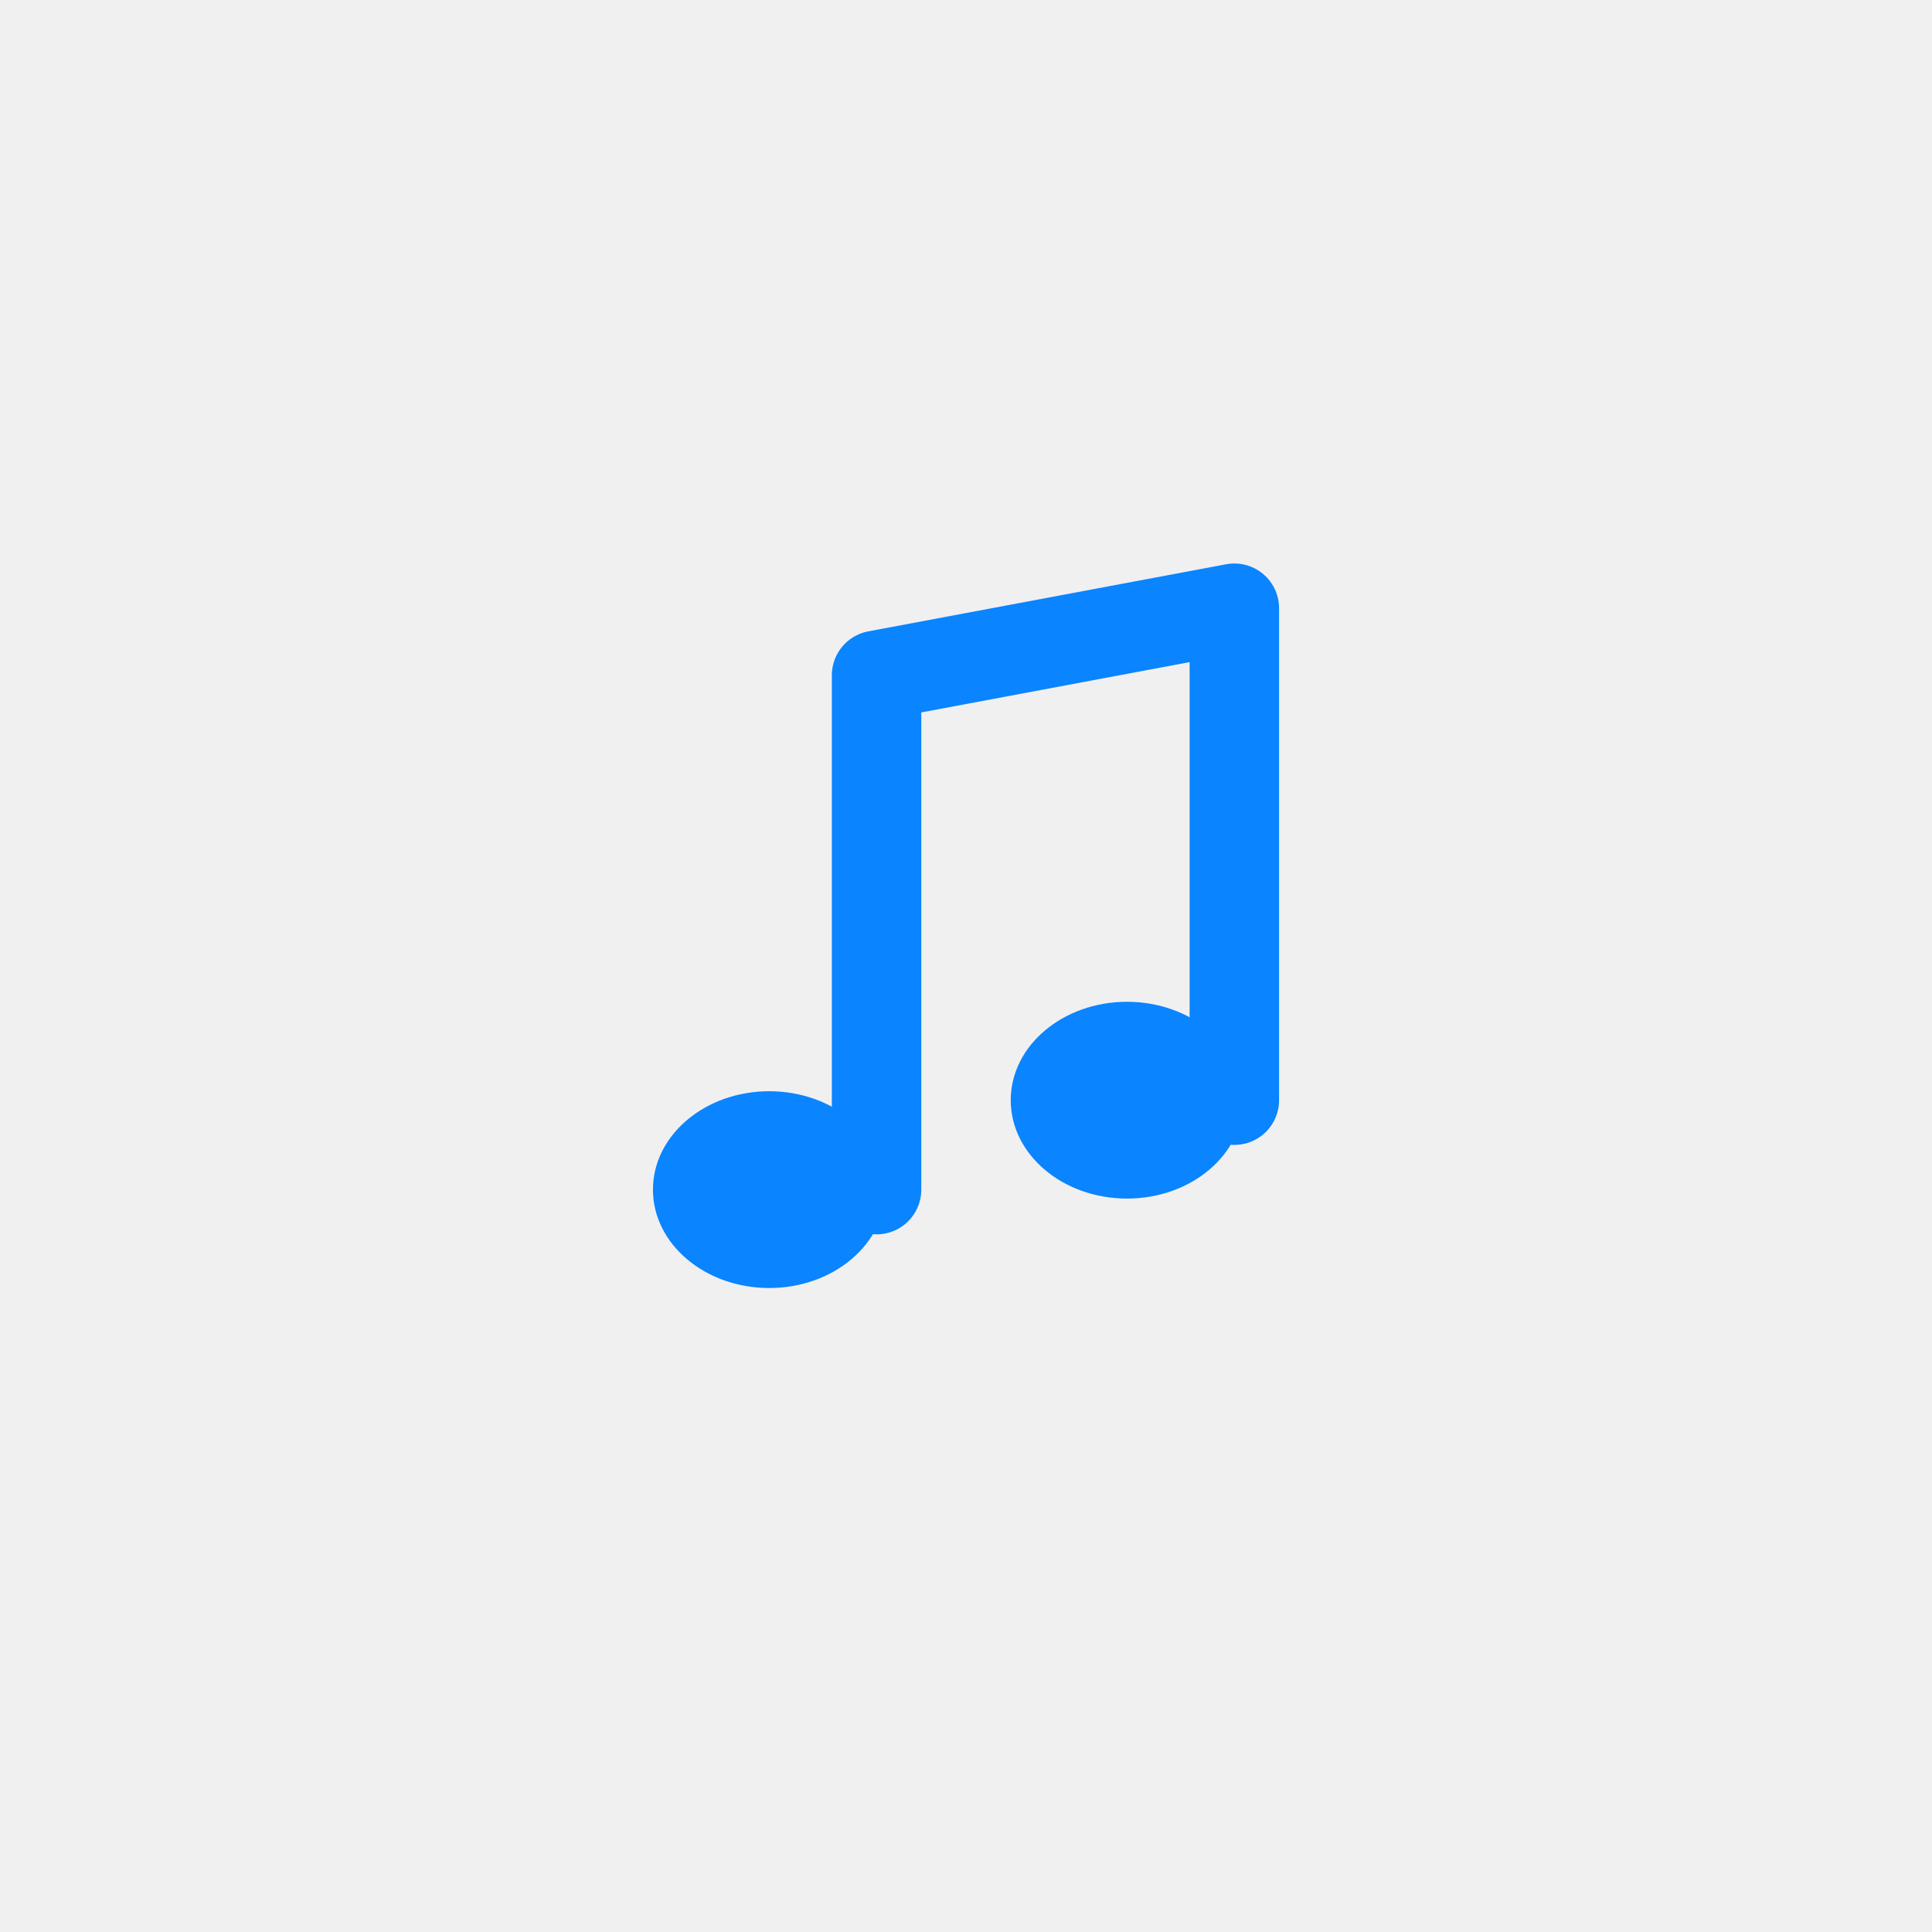
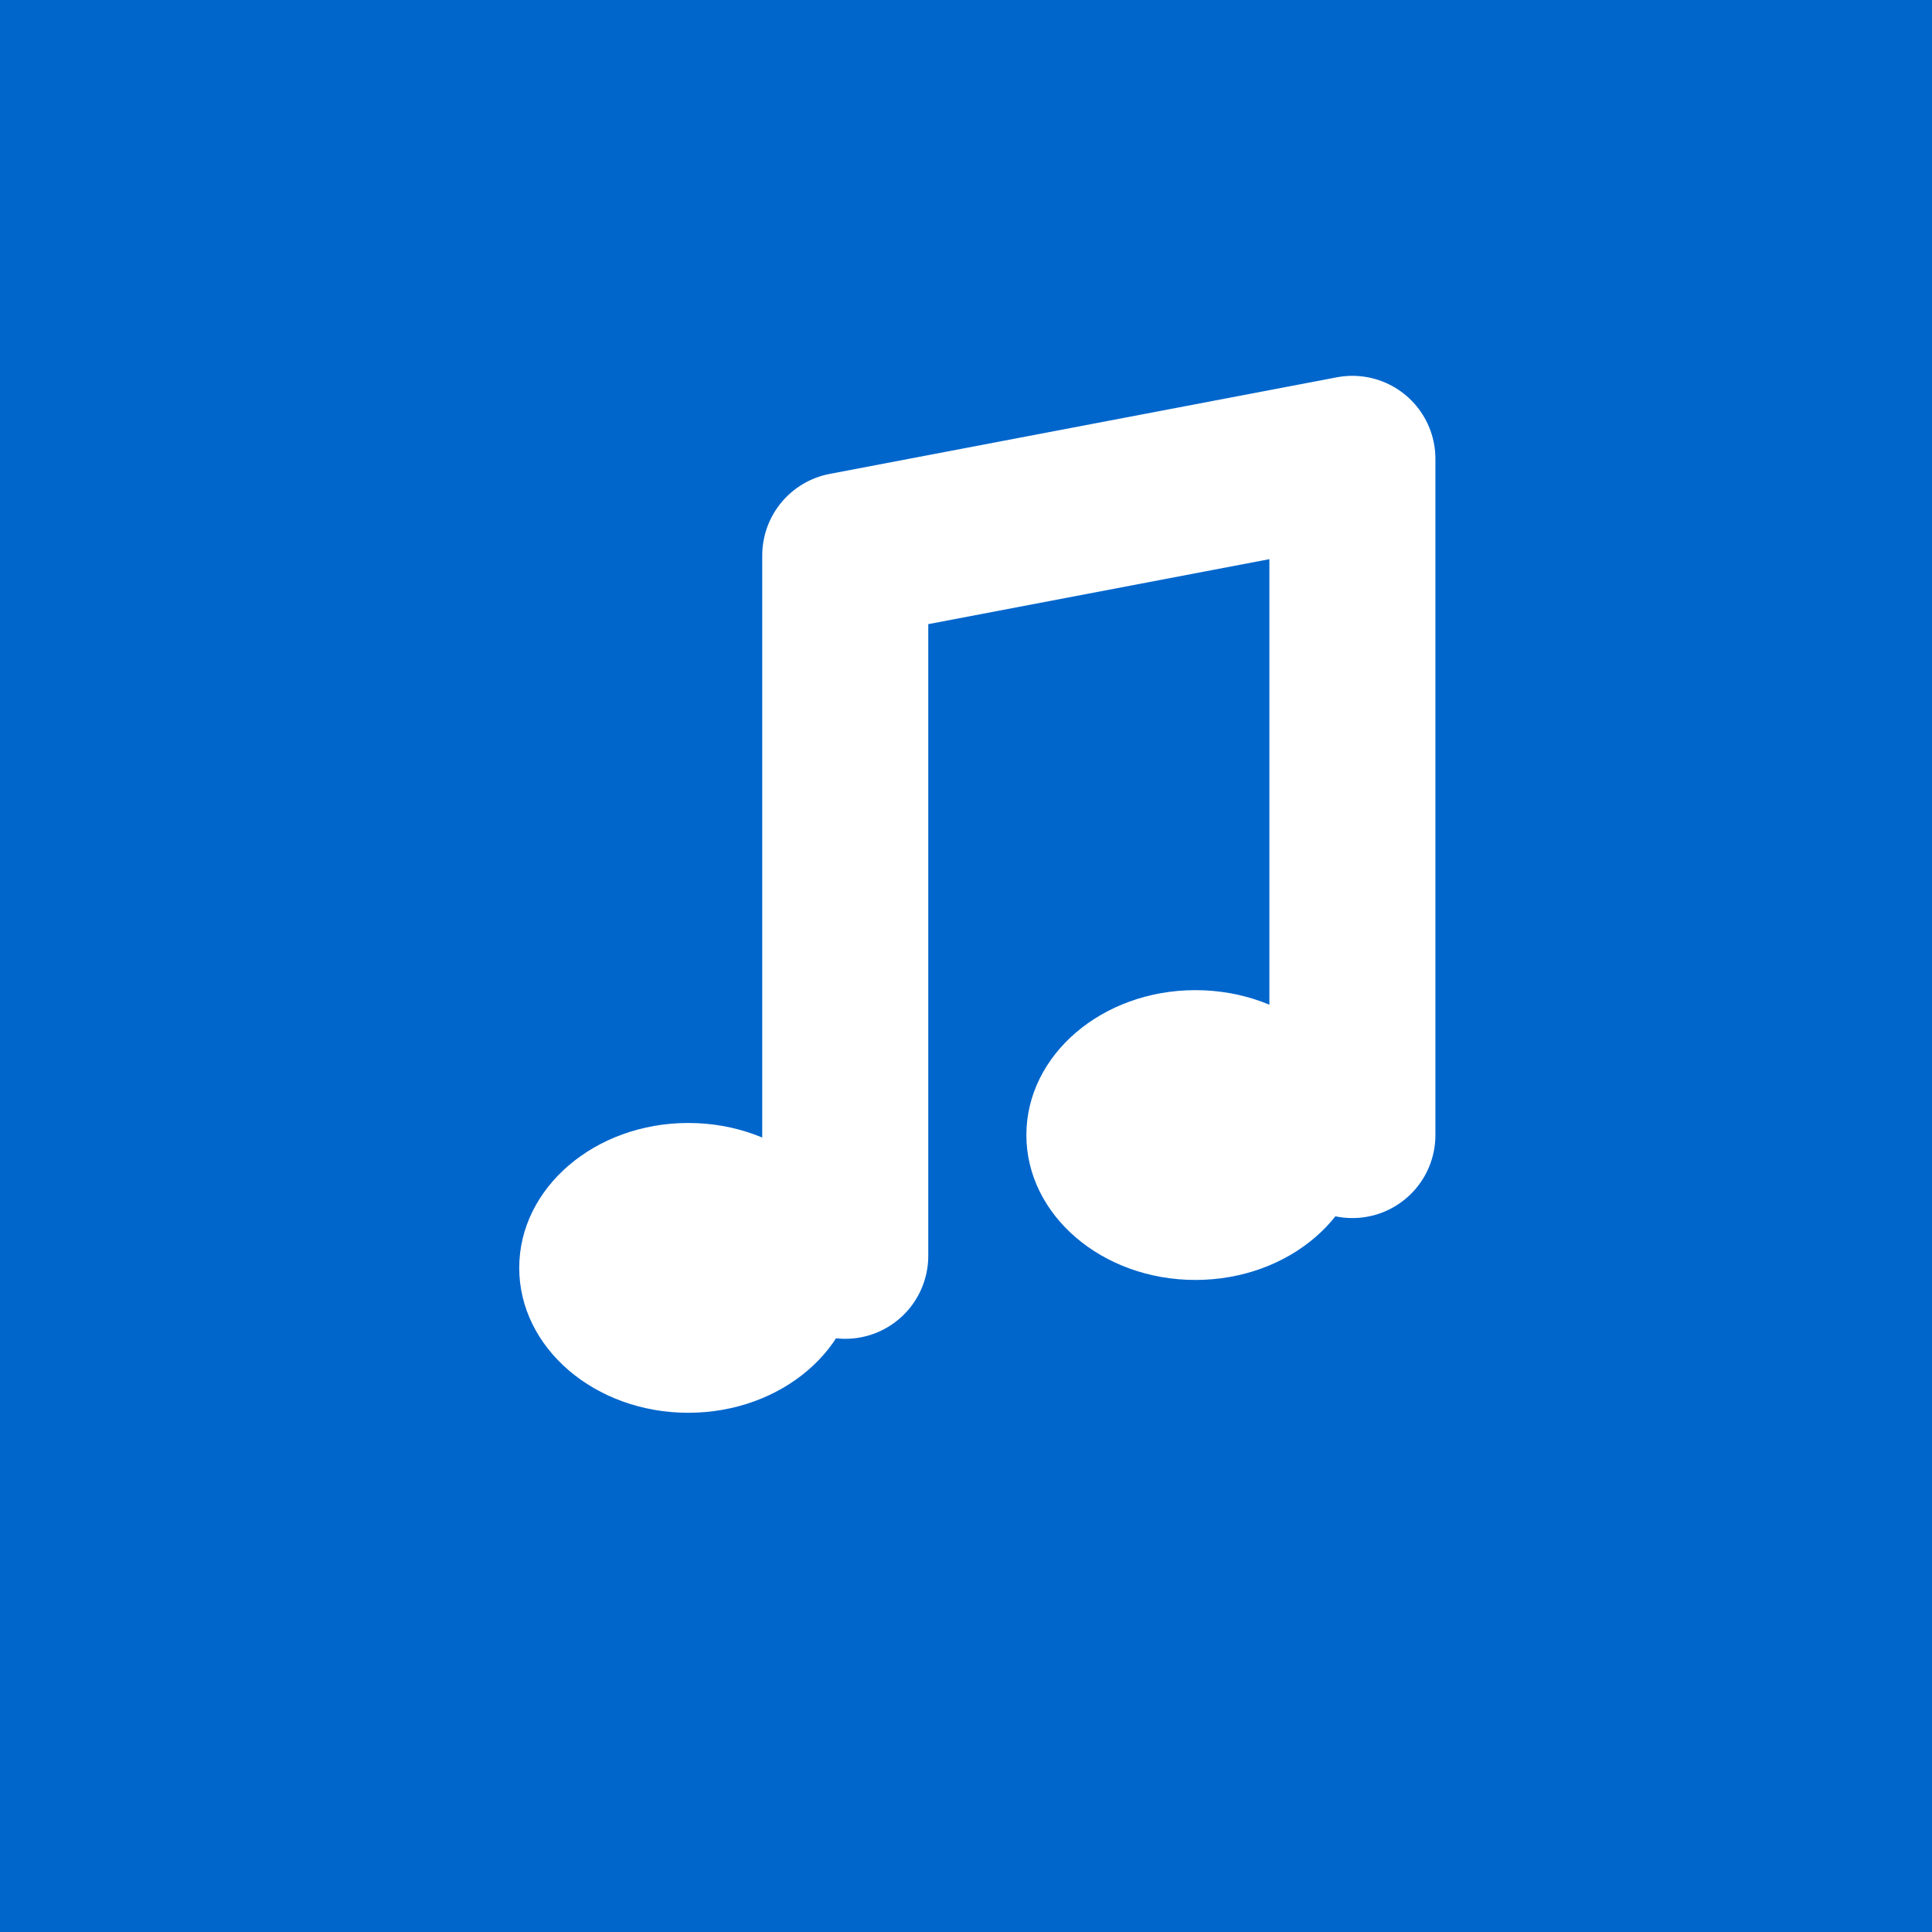
<svg xmlns="http://www.w3.org/2000/svg" width="72" height="72" viewBox="0 0 72 72">
-   <g transform="translate(16 16) scale(1.6667)">
-     <path d="M10 17V5.5l8-1.5V15" fill="none" stroke="#0A84FF" stroke-width="2" stroke-linecap="round" stroke-linejoin="round" />
-     <ellipse cx="7.6" cy="17" rx="2.6" ry="2.2" fill="#0A84FF" />
-     <ellipse cx="15.6" cy="15" rx="2.6" ry="2.2" fill="#0A84FF" />
+   <rect width="72" height="72" fill="#0066CC" />
+   <g transform="translate(9 9) scale(2.25)">
+     <path d="M10 16.8V5.2l8.4-1.6v11.2" fill="none" stroke="#FFFFFF" stroke-width="2.75" stroke-linecap="round" stroke-linejoin="round" />
+     <ellipse cx="7.4" cy="17" rx="2.8" ry="2.4" fill="#FFFFFF" />
+     <ellipse cx="15.8" cy="14.8" rx="2.8" ry="2.4" fill="#FFFFFF" />
  </g>
</svg>
